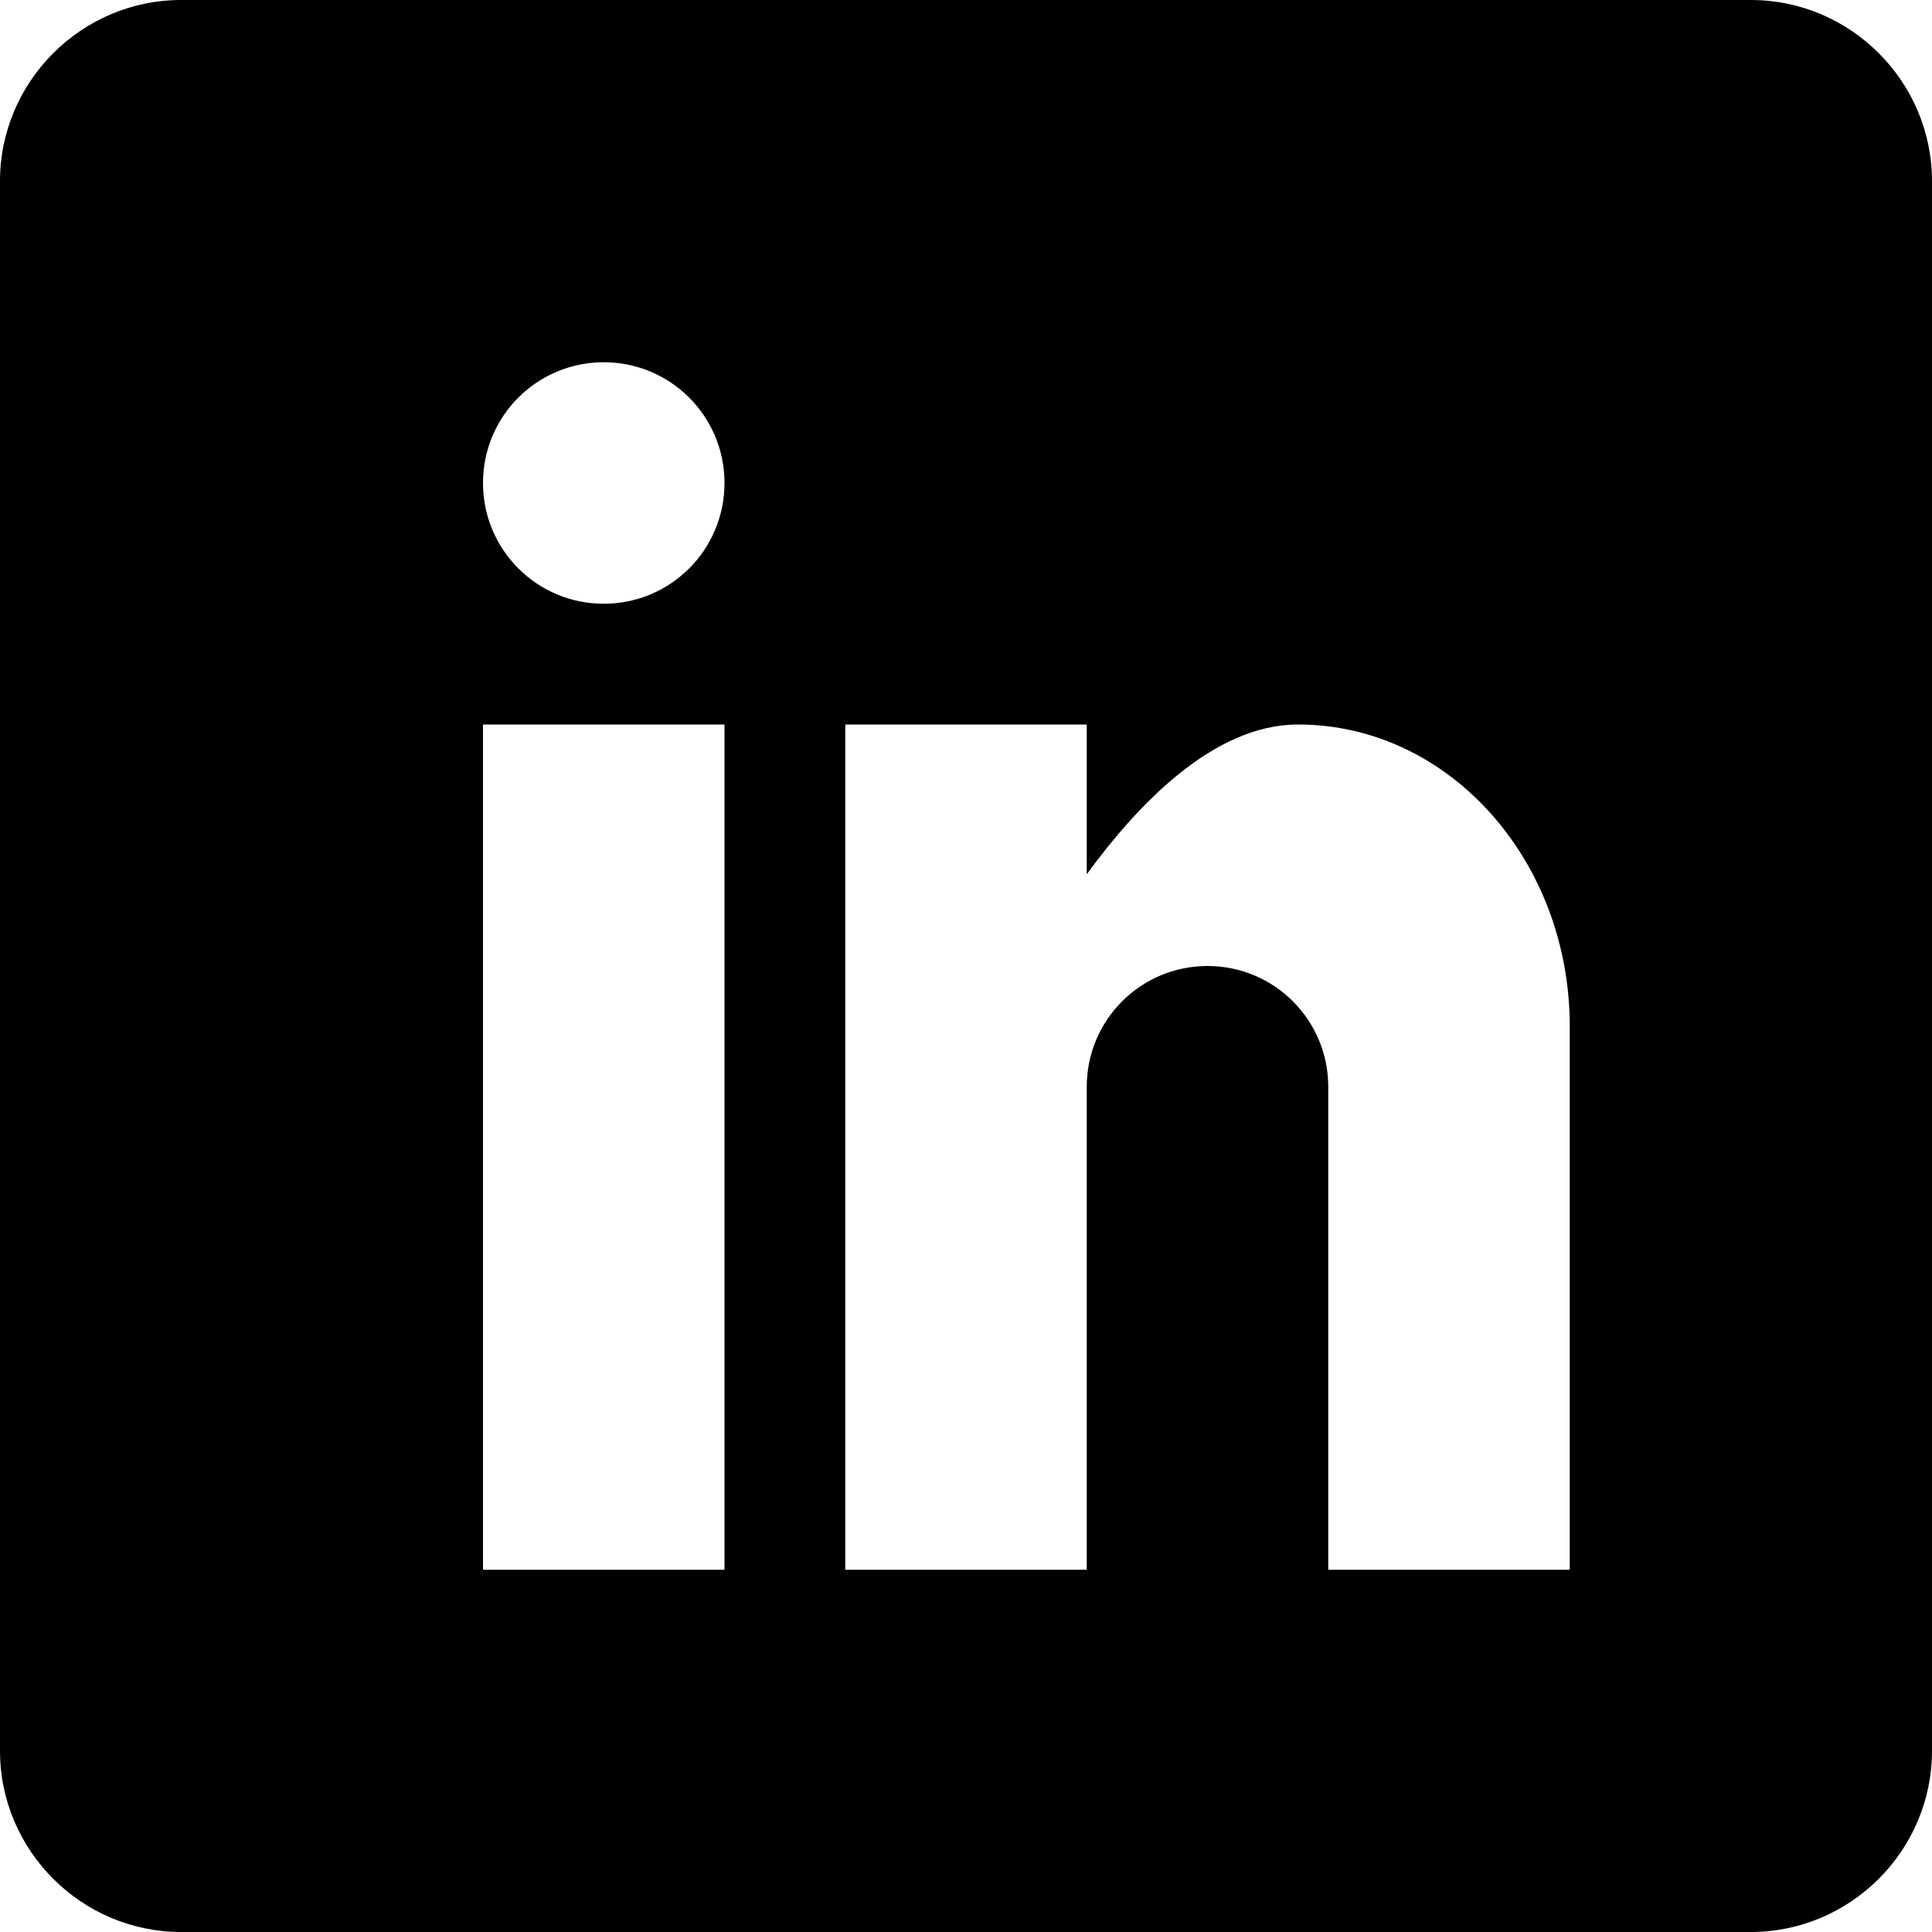
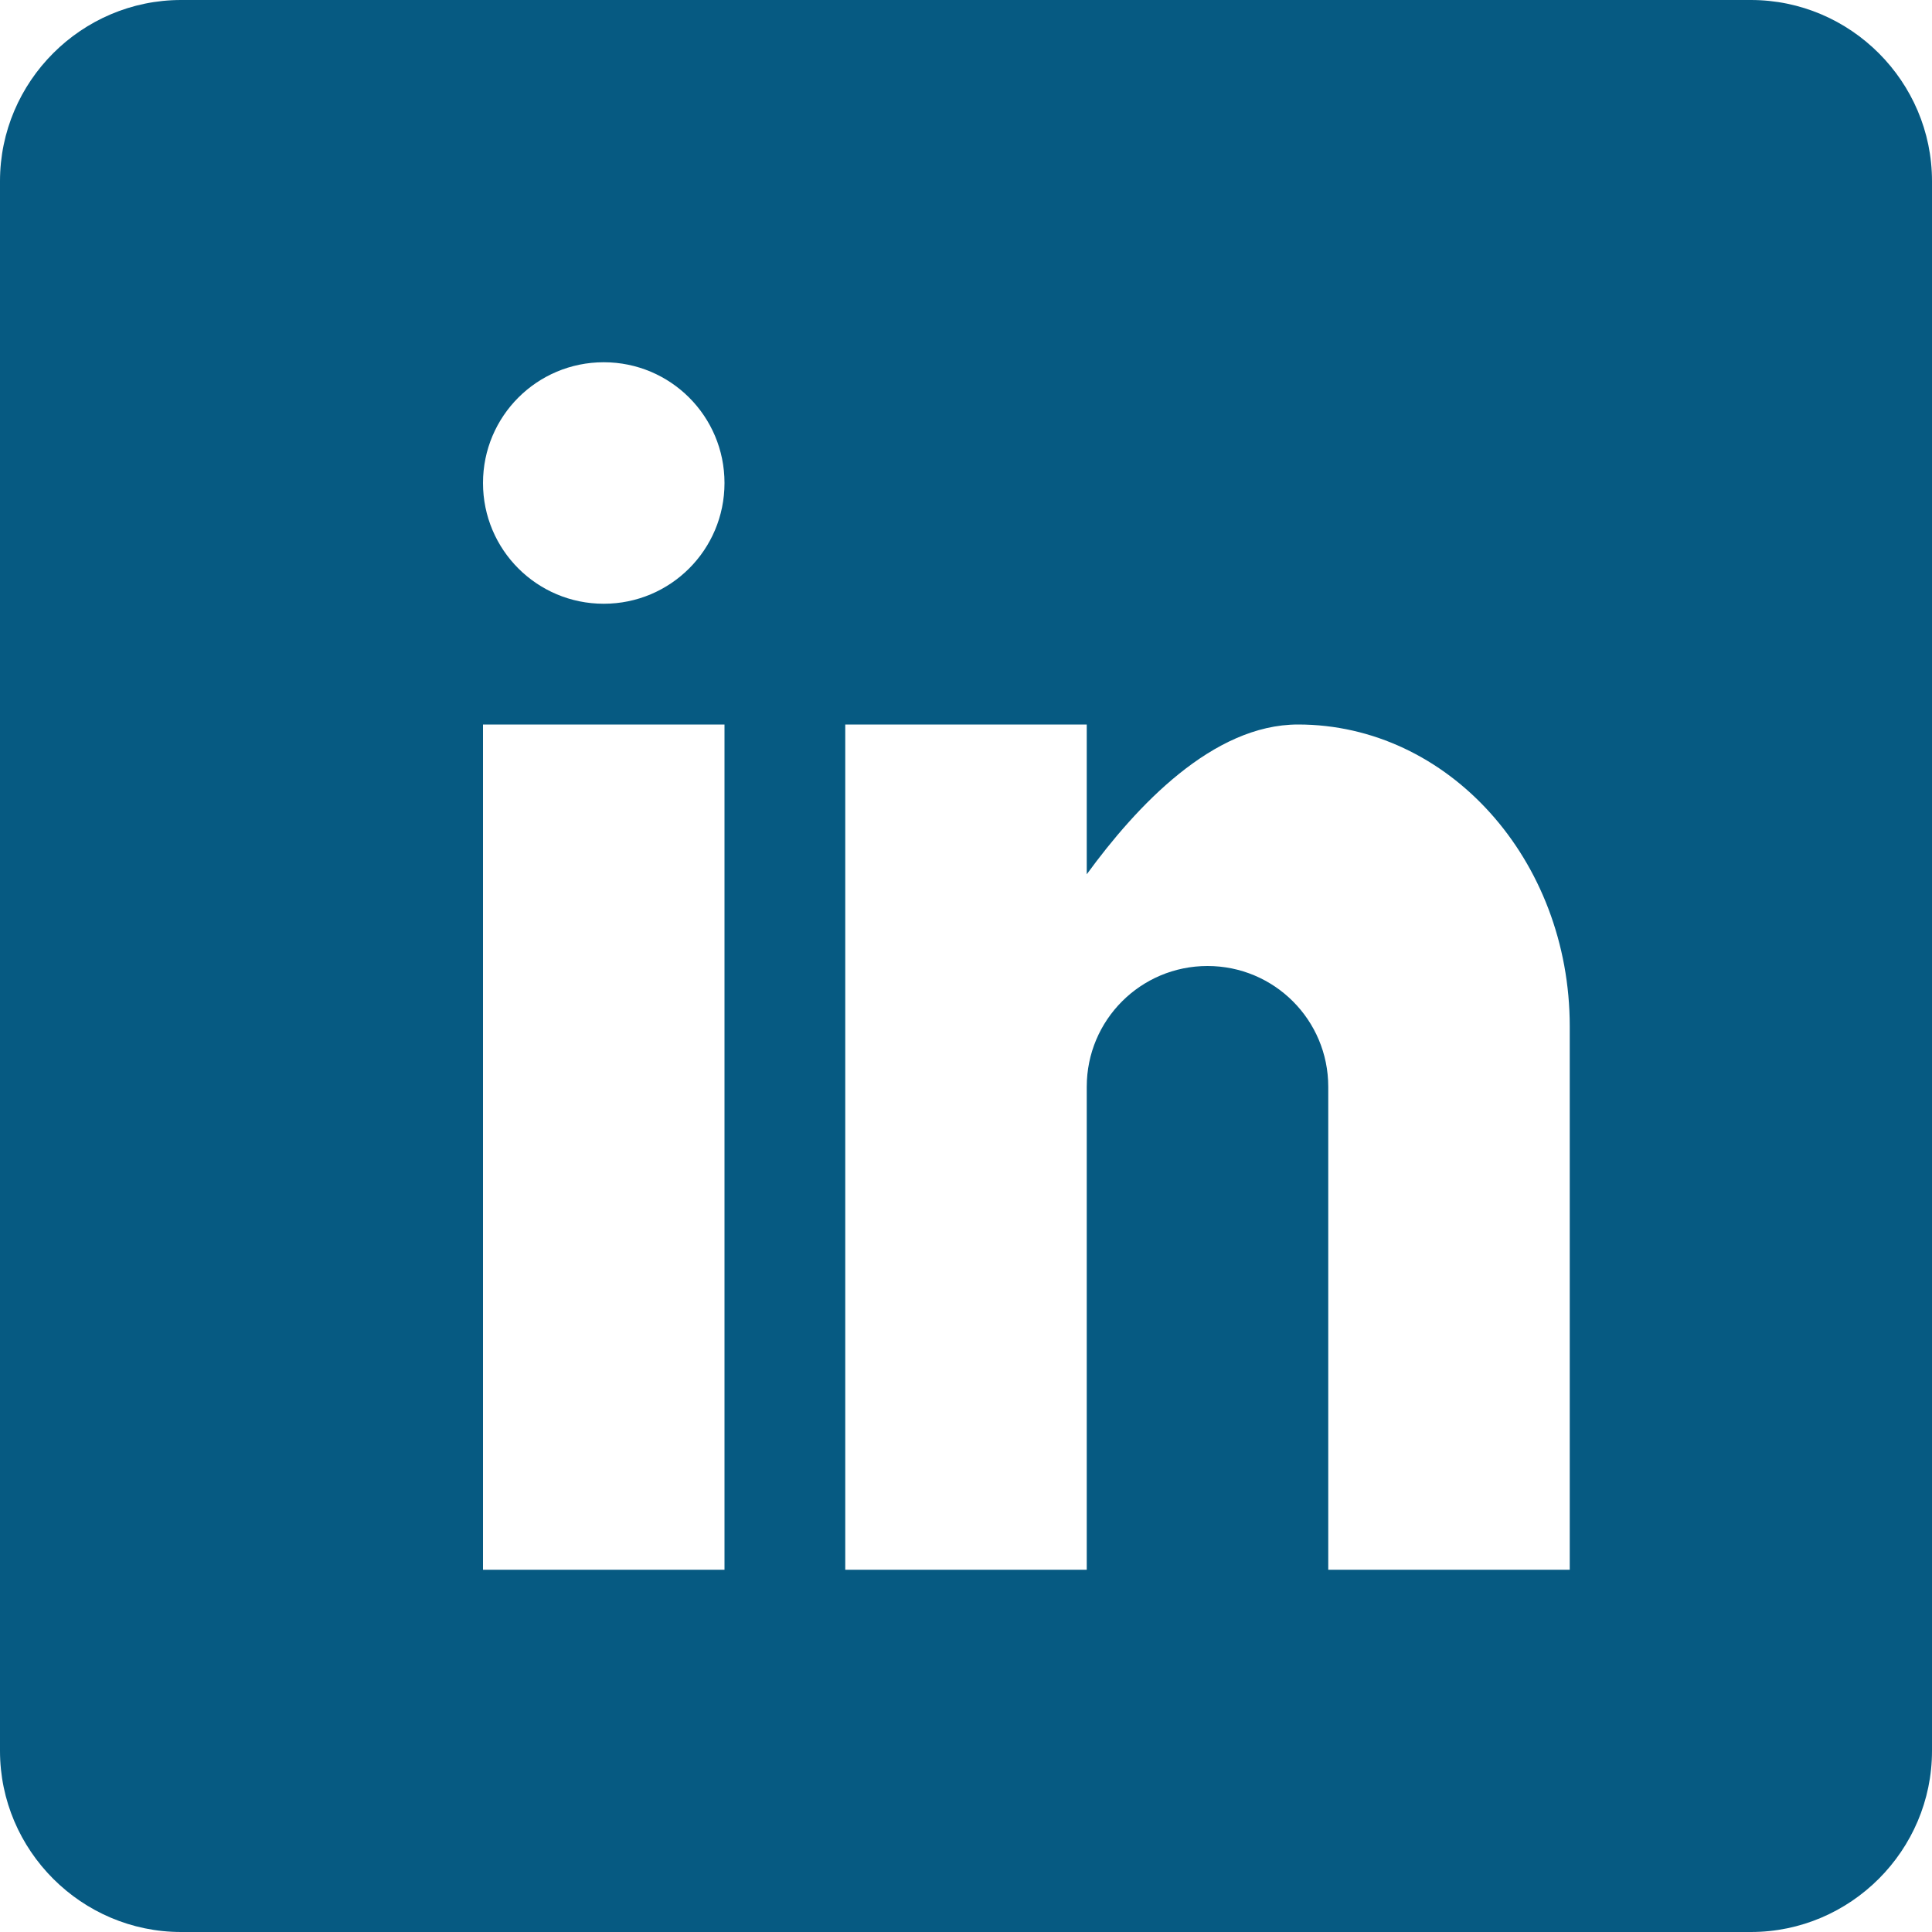
<svg xmlns="http://www.w3.org/2000/svg" version="1.1" width="32" height="32" viewBox="0 0 32 32">
-   <path d="M29 0h-26c-1.65 0-3 1.35-3 3v26c0 1.65 1.35 3 3 3h26c1.65 0 3-1.35 3-3v-26c0-1.65-1.35-3-3-3zM12 26h-4v-14h4v14zM10 10c-1.106 0-2-0.894-2-2s0.894-2 2-2c1.106 0 2 0.894 2 2s-0.894 2-2 2zM26 26h-4v-8c0-1.106-0.894-2-2-2s-2 0.894-2 2v8h-4v-14h4v2.481c0.825-1.131 2.087-2.481 3.5-2.481 2.488 0 4.5 2.238 4.5 5v9z" />
+   <path d="M29 0h-26c-1.65 0-3 1.35-3 3v26c0 1.65 1.35 3 3 3h26c1.65 0 3-1.35 3-3v-26c0-1.65-1.35-3-3-3zM12 26h-4v-14h4v14zM10 10c-1.106 0-2-0.894-2-2s0.894-2 2-2c1.106 0 2 0.894 2 2s-0.894 2-2 2zM26 26h-4v-8c0-1.106-0.894-2-2-2s-2 0.894-2 2v8h-4v-14h4v2.481c0.825-1.131 2.087-2.481 3.5-2.481 2.488 0 4.5 2.238 4.5 5v9z" fill="#065A82" />
</svg>
